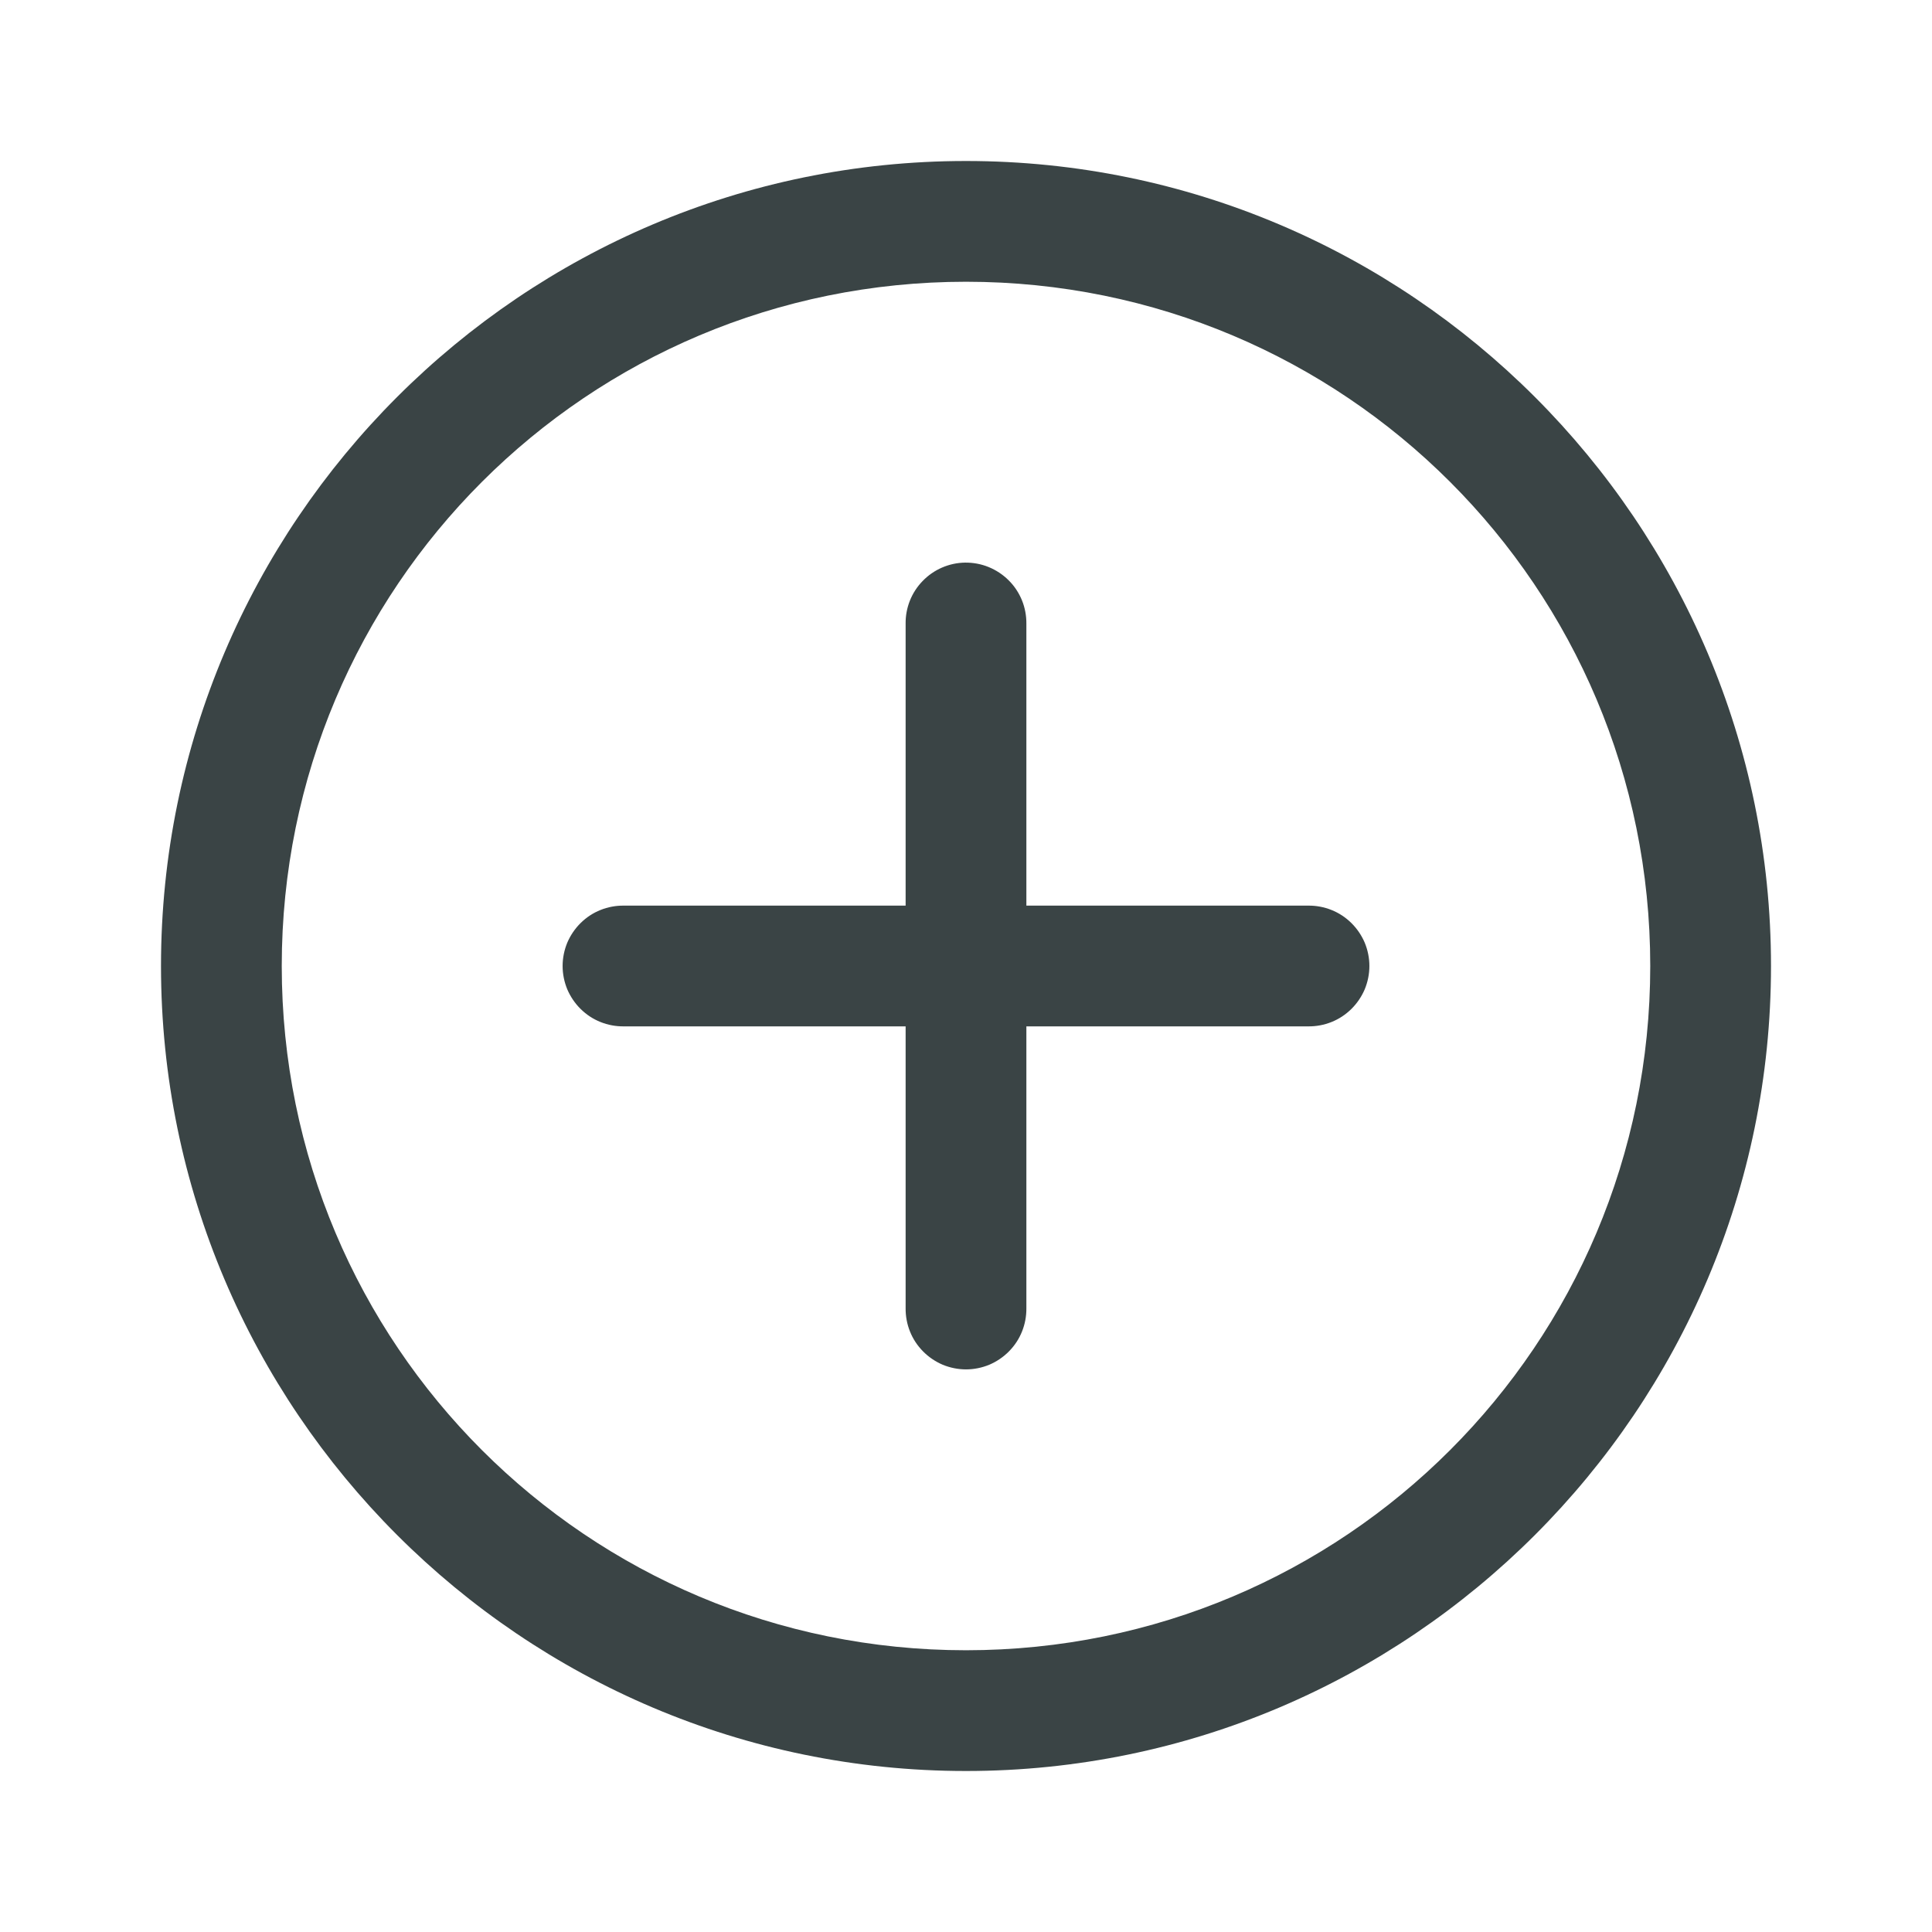
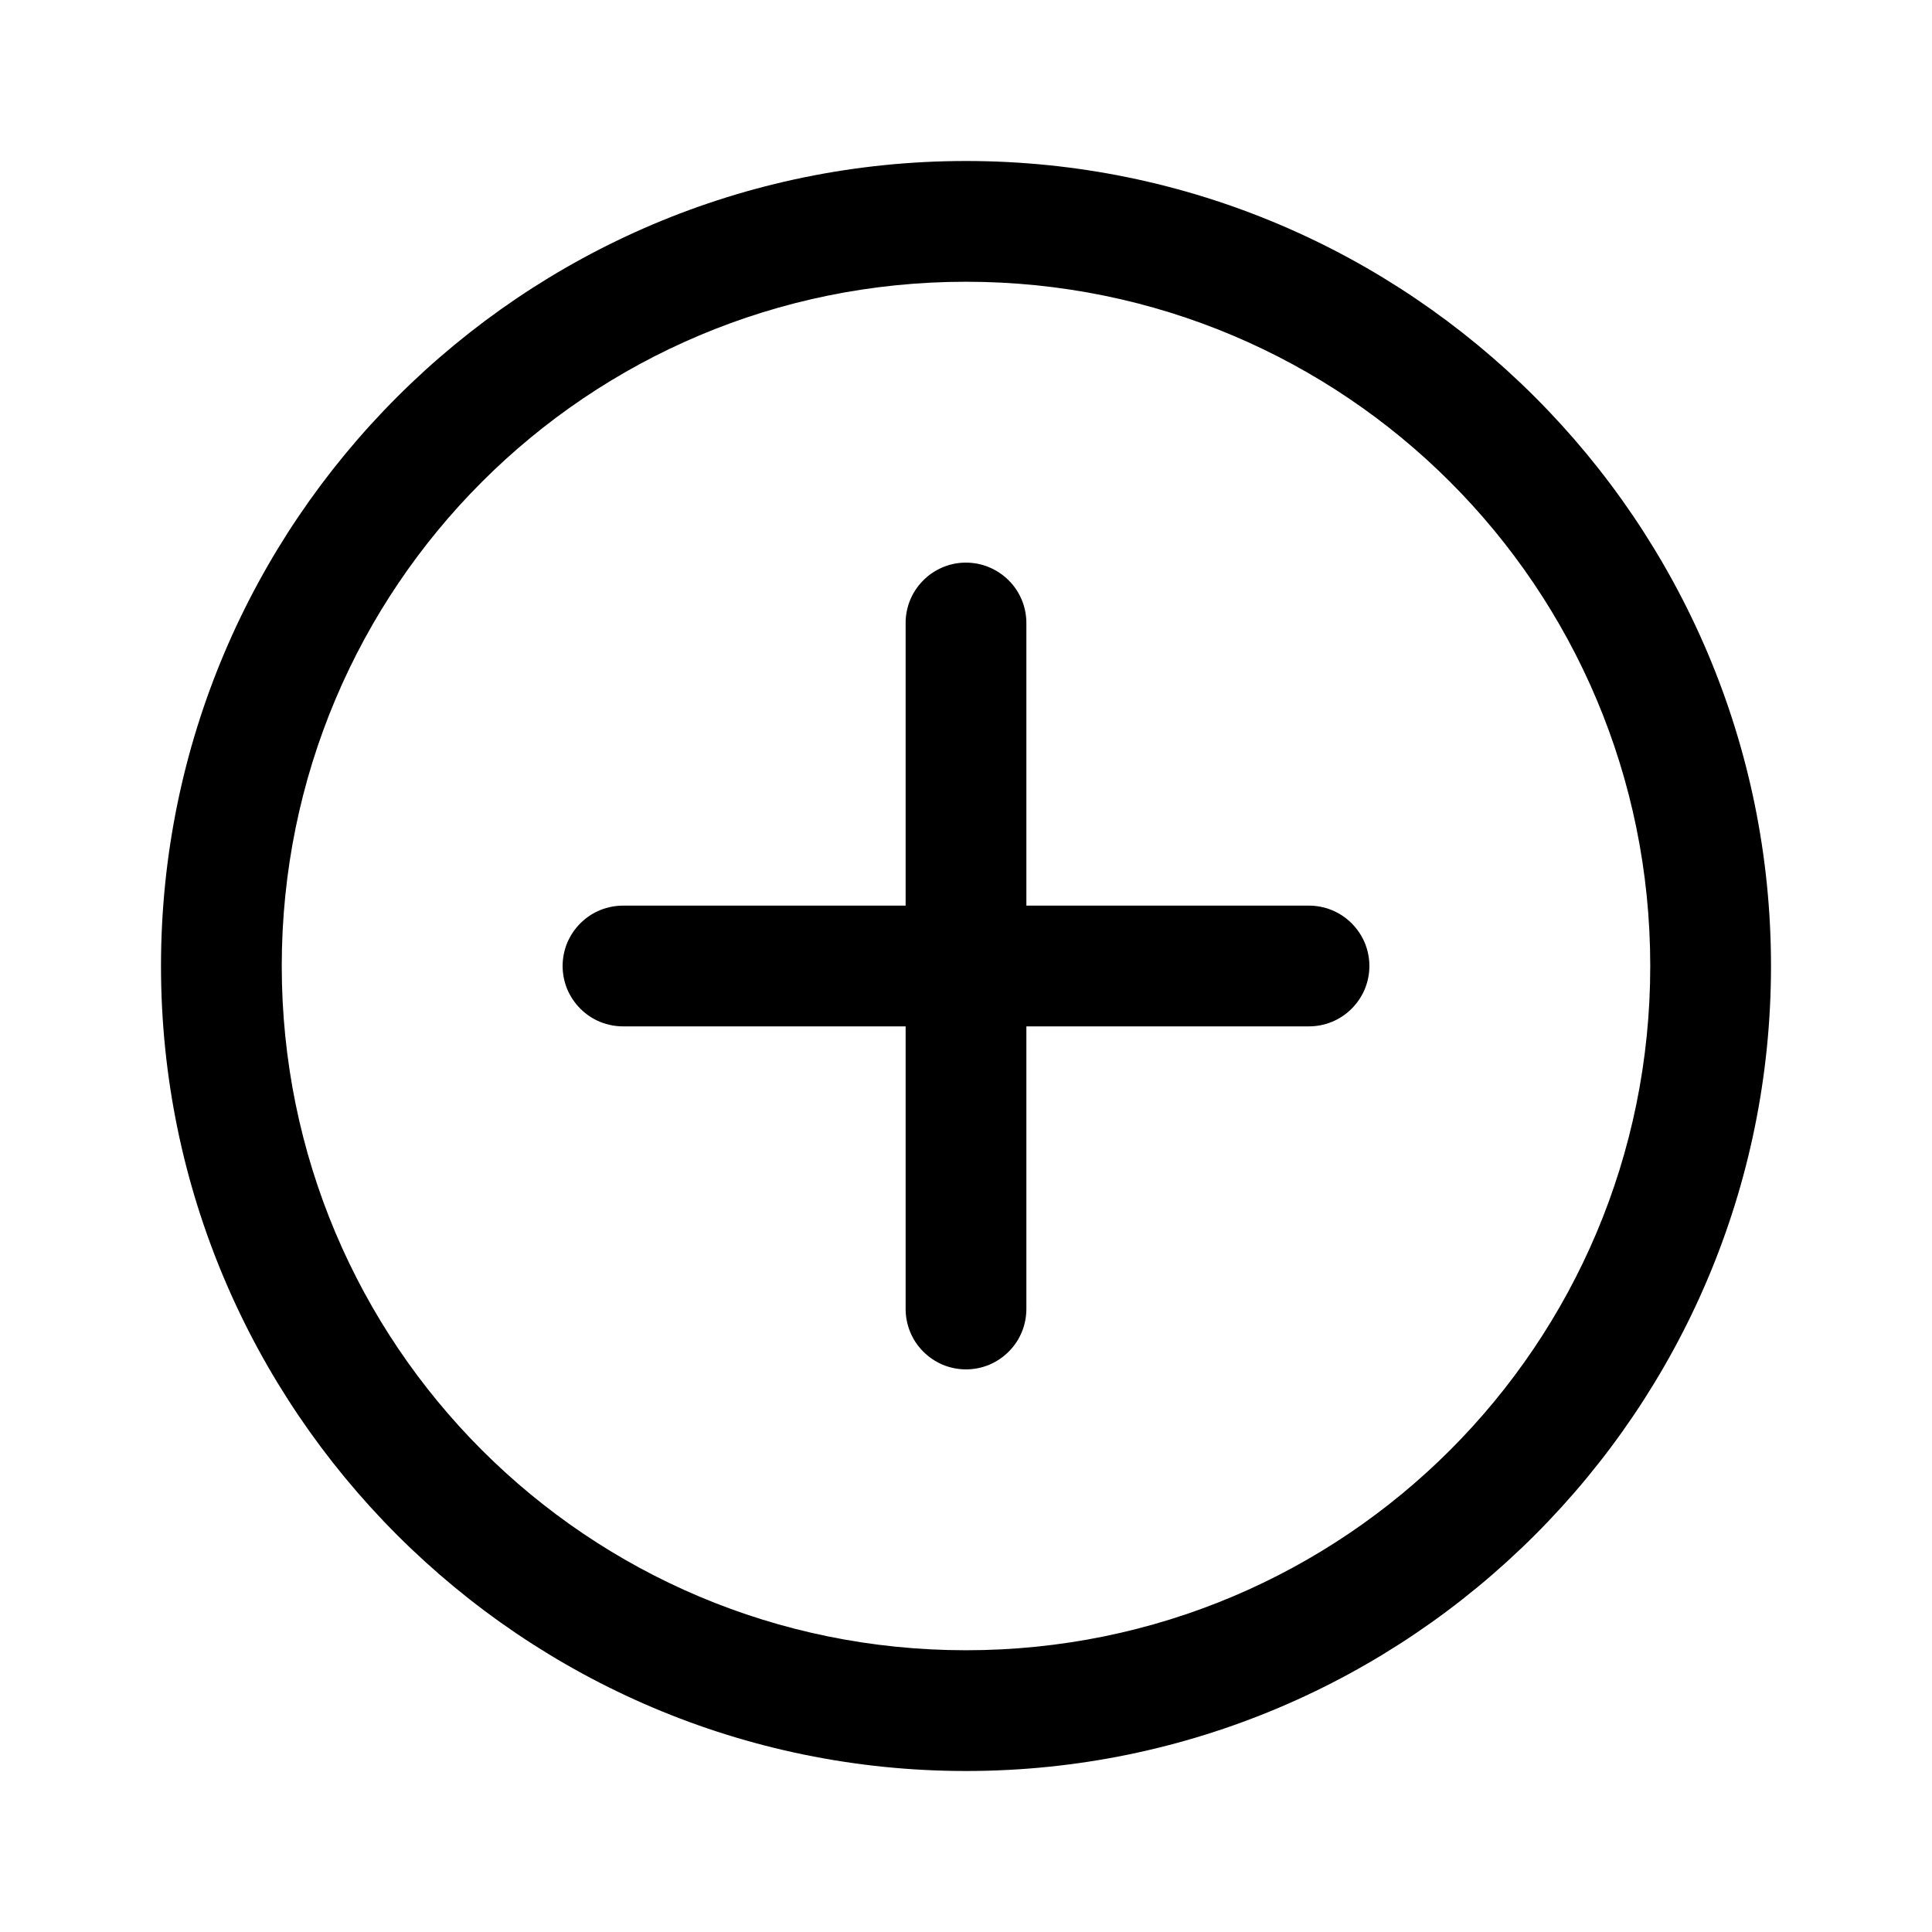
- <svg xmlns="http://www.w3.org/2000/svg" width="24" height="24" viewBox="0 0 24 24" fill="none">
-   <path d="M12 2C6.486 2 2 6.486 2 12C2 17.514 6.486 22 12 22C17.514 22 22 17.514 22 12C22 6.486 17.514 2 12 2ZM12 3.5C16.703 3.5 20.5 7.297 20.5 12C20.5 16.703 16.703 20.5 12 20.5C7.297 20.5 3.5 16.703 3.5 12C3.5 7.297 7.297 3.5 12 3.5ZM11.988 6.989C11.79 6.992 11.6 7.074 11.462 7.217C11.323 7.359 11.247 7.551 11.25 7.75V11.25H7.75C7.651 11.249 7.552 11.267 7.46 11.304C7.367 11.341 7.284 11.396 7.213 11.466C7.142 11.536 7.086 11.619 7.047 11.71C7.009 11.802 6.989 11.901 6.989 12C6.989 12.099 7.009 12.198 7.047 12.29C7.086 12.381 7.142 12.464 7.213 12.534C7.284 12.604 7.367 12.659 7.46 12.696C7.552 12.733 7.651 12.751 7.75 12.75H11.25V16.25C11.249 16.349 11.267 16.448 11.304 16.54C11.341 16.633 11.396 16.716 11.466 16.787C11.536 16.858 11.619 16.914 11.71 16.953C11.802 16.991 11.901 17.011 12 17.011C12.099 17.011 12.198 16.991 12.29 16.953C12.381 16.914 12.464 16.858 12.534 16.787C12.604 16.716 12.659 16.633 12.696 16.54C12.733 16.448 12.751 16.349 12.75 16.25V12.75H16.25C16.349 12.751 16.448 12.733 16.54 12.696C16.633 12.659 16.716 12.604 16.787 12.534C16.858 12.464 16.914 12.381 16.953 12.29C16.991 12.198 17.011 12.099 17.011 12C17.011 11.901 16.991 11.802 16.953 11.71C16.914 11.619 16.858 11.536 16.787 11.466C16.716 11.396 16.633 11.341 16.54 11.304C16.448 11.267 16.349 11.249 16.25 11.25H12.75V7.75C12.751 7.65 12.733 7.55 12.695 7.457C12.657 7.364 12.601 7.279 12.53 7.209C12.459 7.138 12.374 7.082 12.281 7.044C12.188 7.006 12.089 6.988 11.988 6.989Z" fill="#3A4445" />
+ <svg xmlns="http://www.w3.org/2000/svg" width="24" height="24" viewBox="0 0 24 24">
+   <path d="M12 2C6.486 2 2 6.486 2 12C2 17.514 6.486 22 12 22C17.514 22 22 17.514 22 12C22 6.486 17.514 2 12 2ZM12 3.5C16.703 3.5 20.5 7.297 20.5 12C20.5 16.703 16.703 20.5 12 20.5C7.297 20.5 3.5 16.703 3.5 12C3.5 7.297 7.297 3.5 12 3.5ZM11.988 6.989C11.79 6.992 11.6 7.074 11.462 7.217C11.323 7.359 11.247 7.551 11.25 7.75V11.25H7.75C7.651 11.249 7.552 11.267 7.46 11.304C7.367 11.341 7.284 11.396 7.213 11.466C7.142 11.536 7.086 11.619 7.047 11.71C7.009 11.802 6.989 11.901 6.989 12C6.989 12.099 7.009 12.198 7.047 12.29C7.086 12.381 7.142 12.464 7.213 12.534C7.284 12.604 7.367 12.659 7.46 12.696C7.552 12.733 7.651 12.751 7.75 12.75H11.25V16.25C11.249 16.349 11.267 16.448 11.304 16.54C11.341 16.633 11.396 16.716 11.466 16.787C11.536 16.858 11.619 16.914 11.71 16.953C11.802 16.991 11.901 17.011 12 17.011C12.099 17.011 12.198 16.991 12.29 16.953C12.381 16.914 12.464 16.858 12.534 16.787C12.604 16.716 12.659 16.633 12.696 16.54C12.733 16.448 12.751 16.349 12.75 16.25V12.75H16.25C16.349 12.751 16.448 12.733 16.54 12.696C16.633 12.659 16.716 12.604 16.787 12.534C16.858 12.464 16.914 12.381 16.953 12.29C16.991 12.198 17.011 12.099 17.011 12C17.011 11.901 16.991 11.802 16.953 11.71C16.914 11.619 16.858 11.536 16.787 11.466C16.716 11.396 16.633 11.341 16.54 11.304C16.448 11.267 16.349 11.249 16.25 11.25H12.75V7.75C12.751 7.65 12.733 7.55 12.695 7.457C12.657 7.364 12.601 7.279 12.53 7.209C12.459 7.138 12.374 7.082 12.281 7.044C12.188 7.006 12.089 6.988 11.988 6.989Z" />
</svg>
